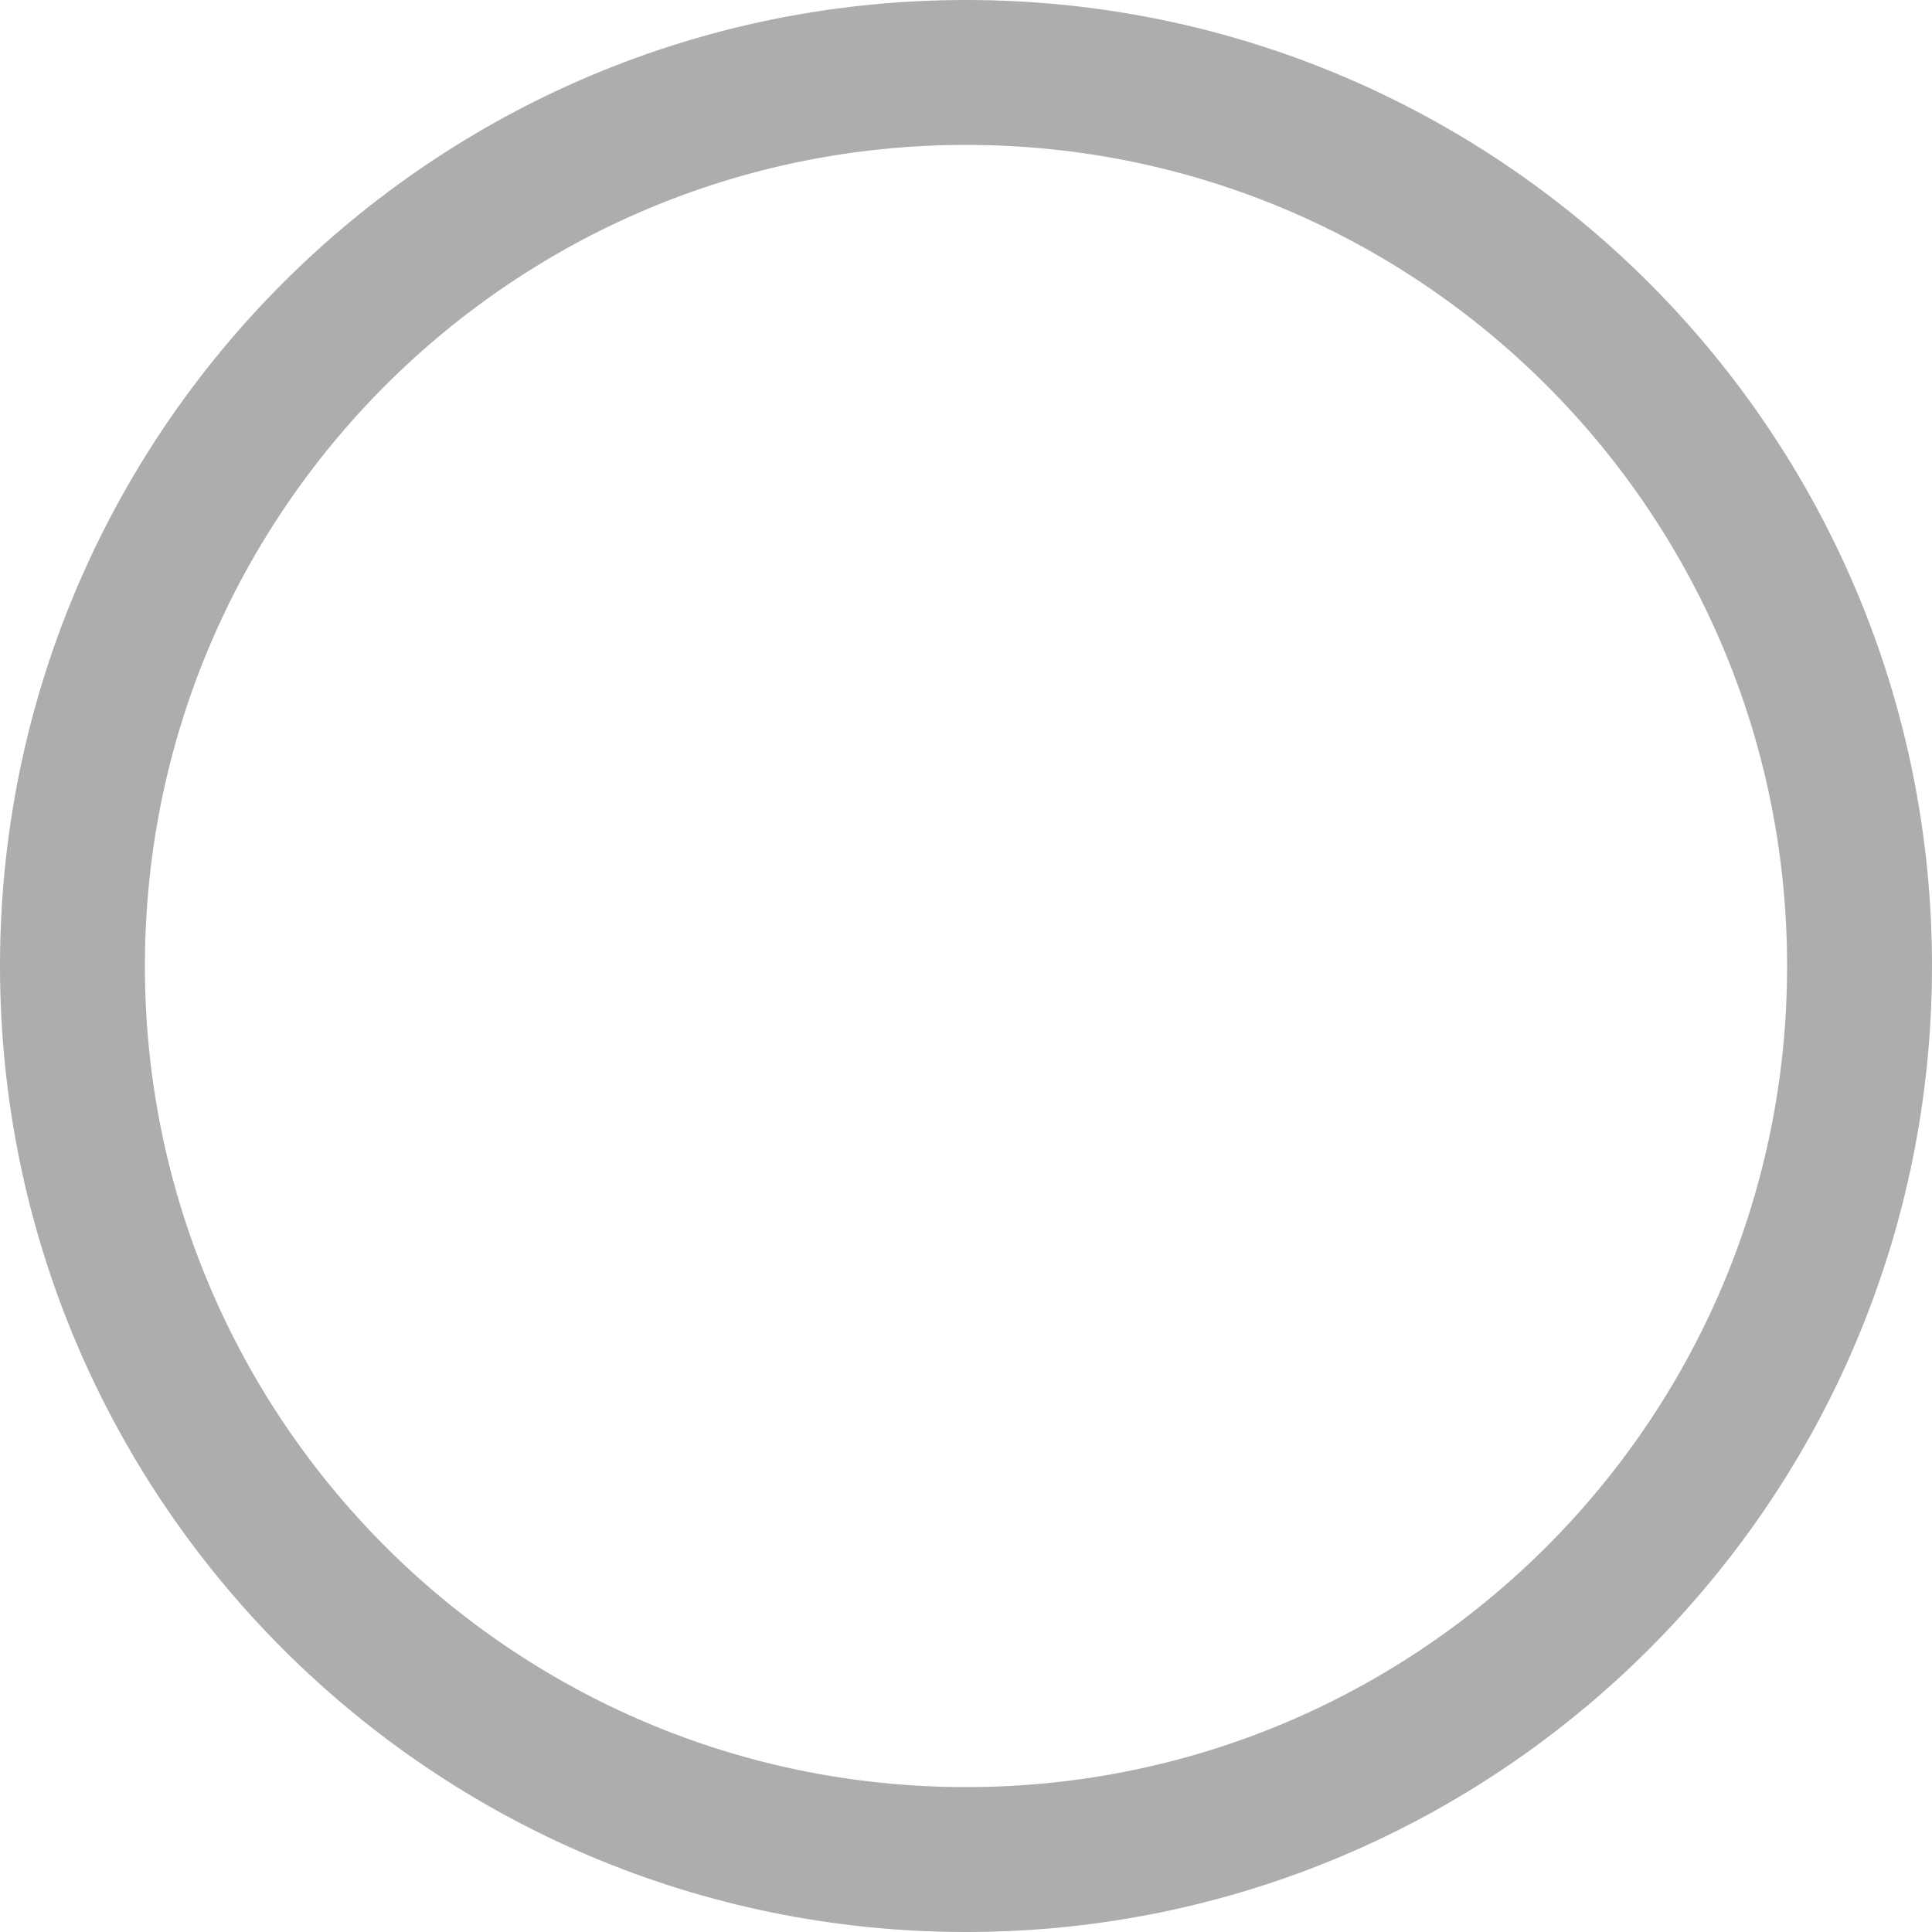
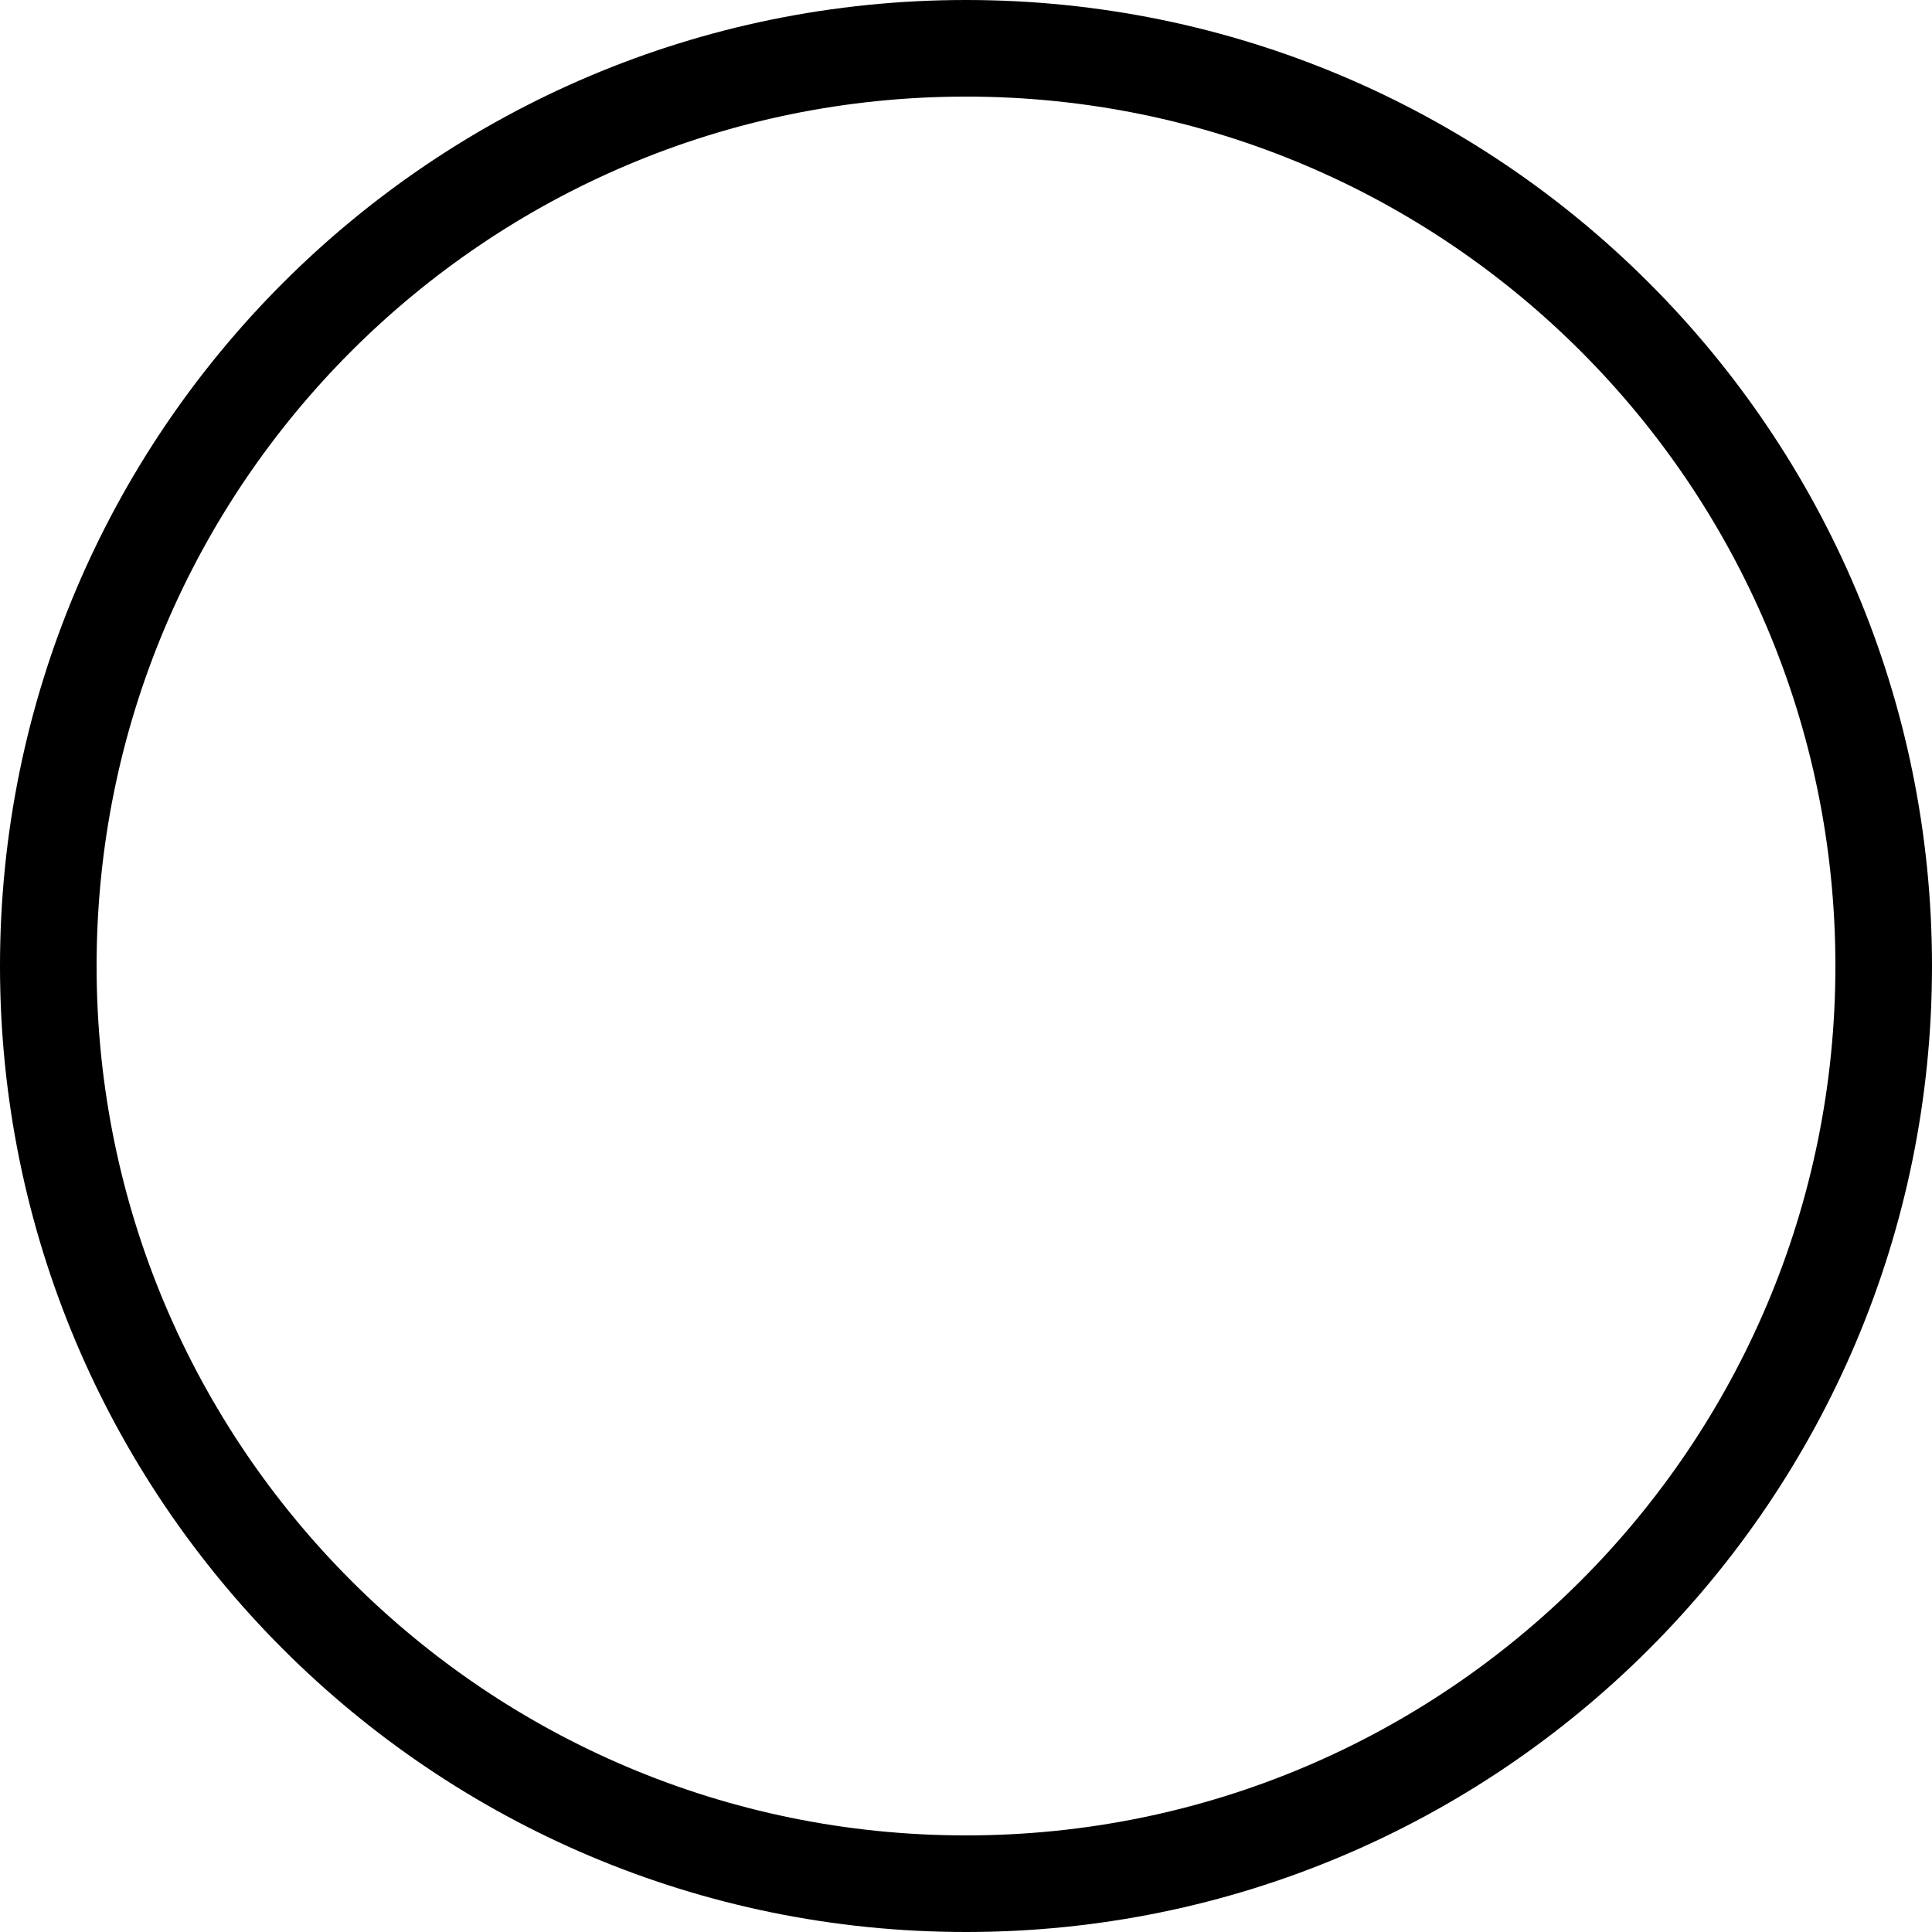
<svg xmlns="http://www.w3.org/2000/svg" width="20px" height="20px" viewBox="0 0 20 20" version="1.1">
  <g id="Page-1" stroke="none" stroke-width="1" fill="none" fill-rule="evenodd">
-     <g id="btn_radio_24_off">
-       <rect id="Rectangle" x="0" y="0" width="20" height="20" />
-       <g id="ic">
-         <rect id="Rectangle" stroke="#ADADAD" stroke-width="1.5" x="0.75" y="0.75" width="18.5" height="18.5" rx="9.25" />
-         <rect id="Rectangle" x="3.333" y="3.333" width="13.333" height="13.333" rx="6.667" />
-       </g>
+     <g id="Artboard" transform="translate(-39, -16)" stroke="#000000">
+       <rect id="Rectangle" x="39.5" y="16.5" width="19" height="19" rx="9.5" />
    </g>
  </g>
</svg>
